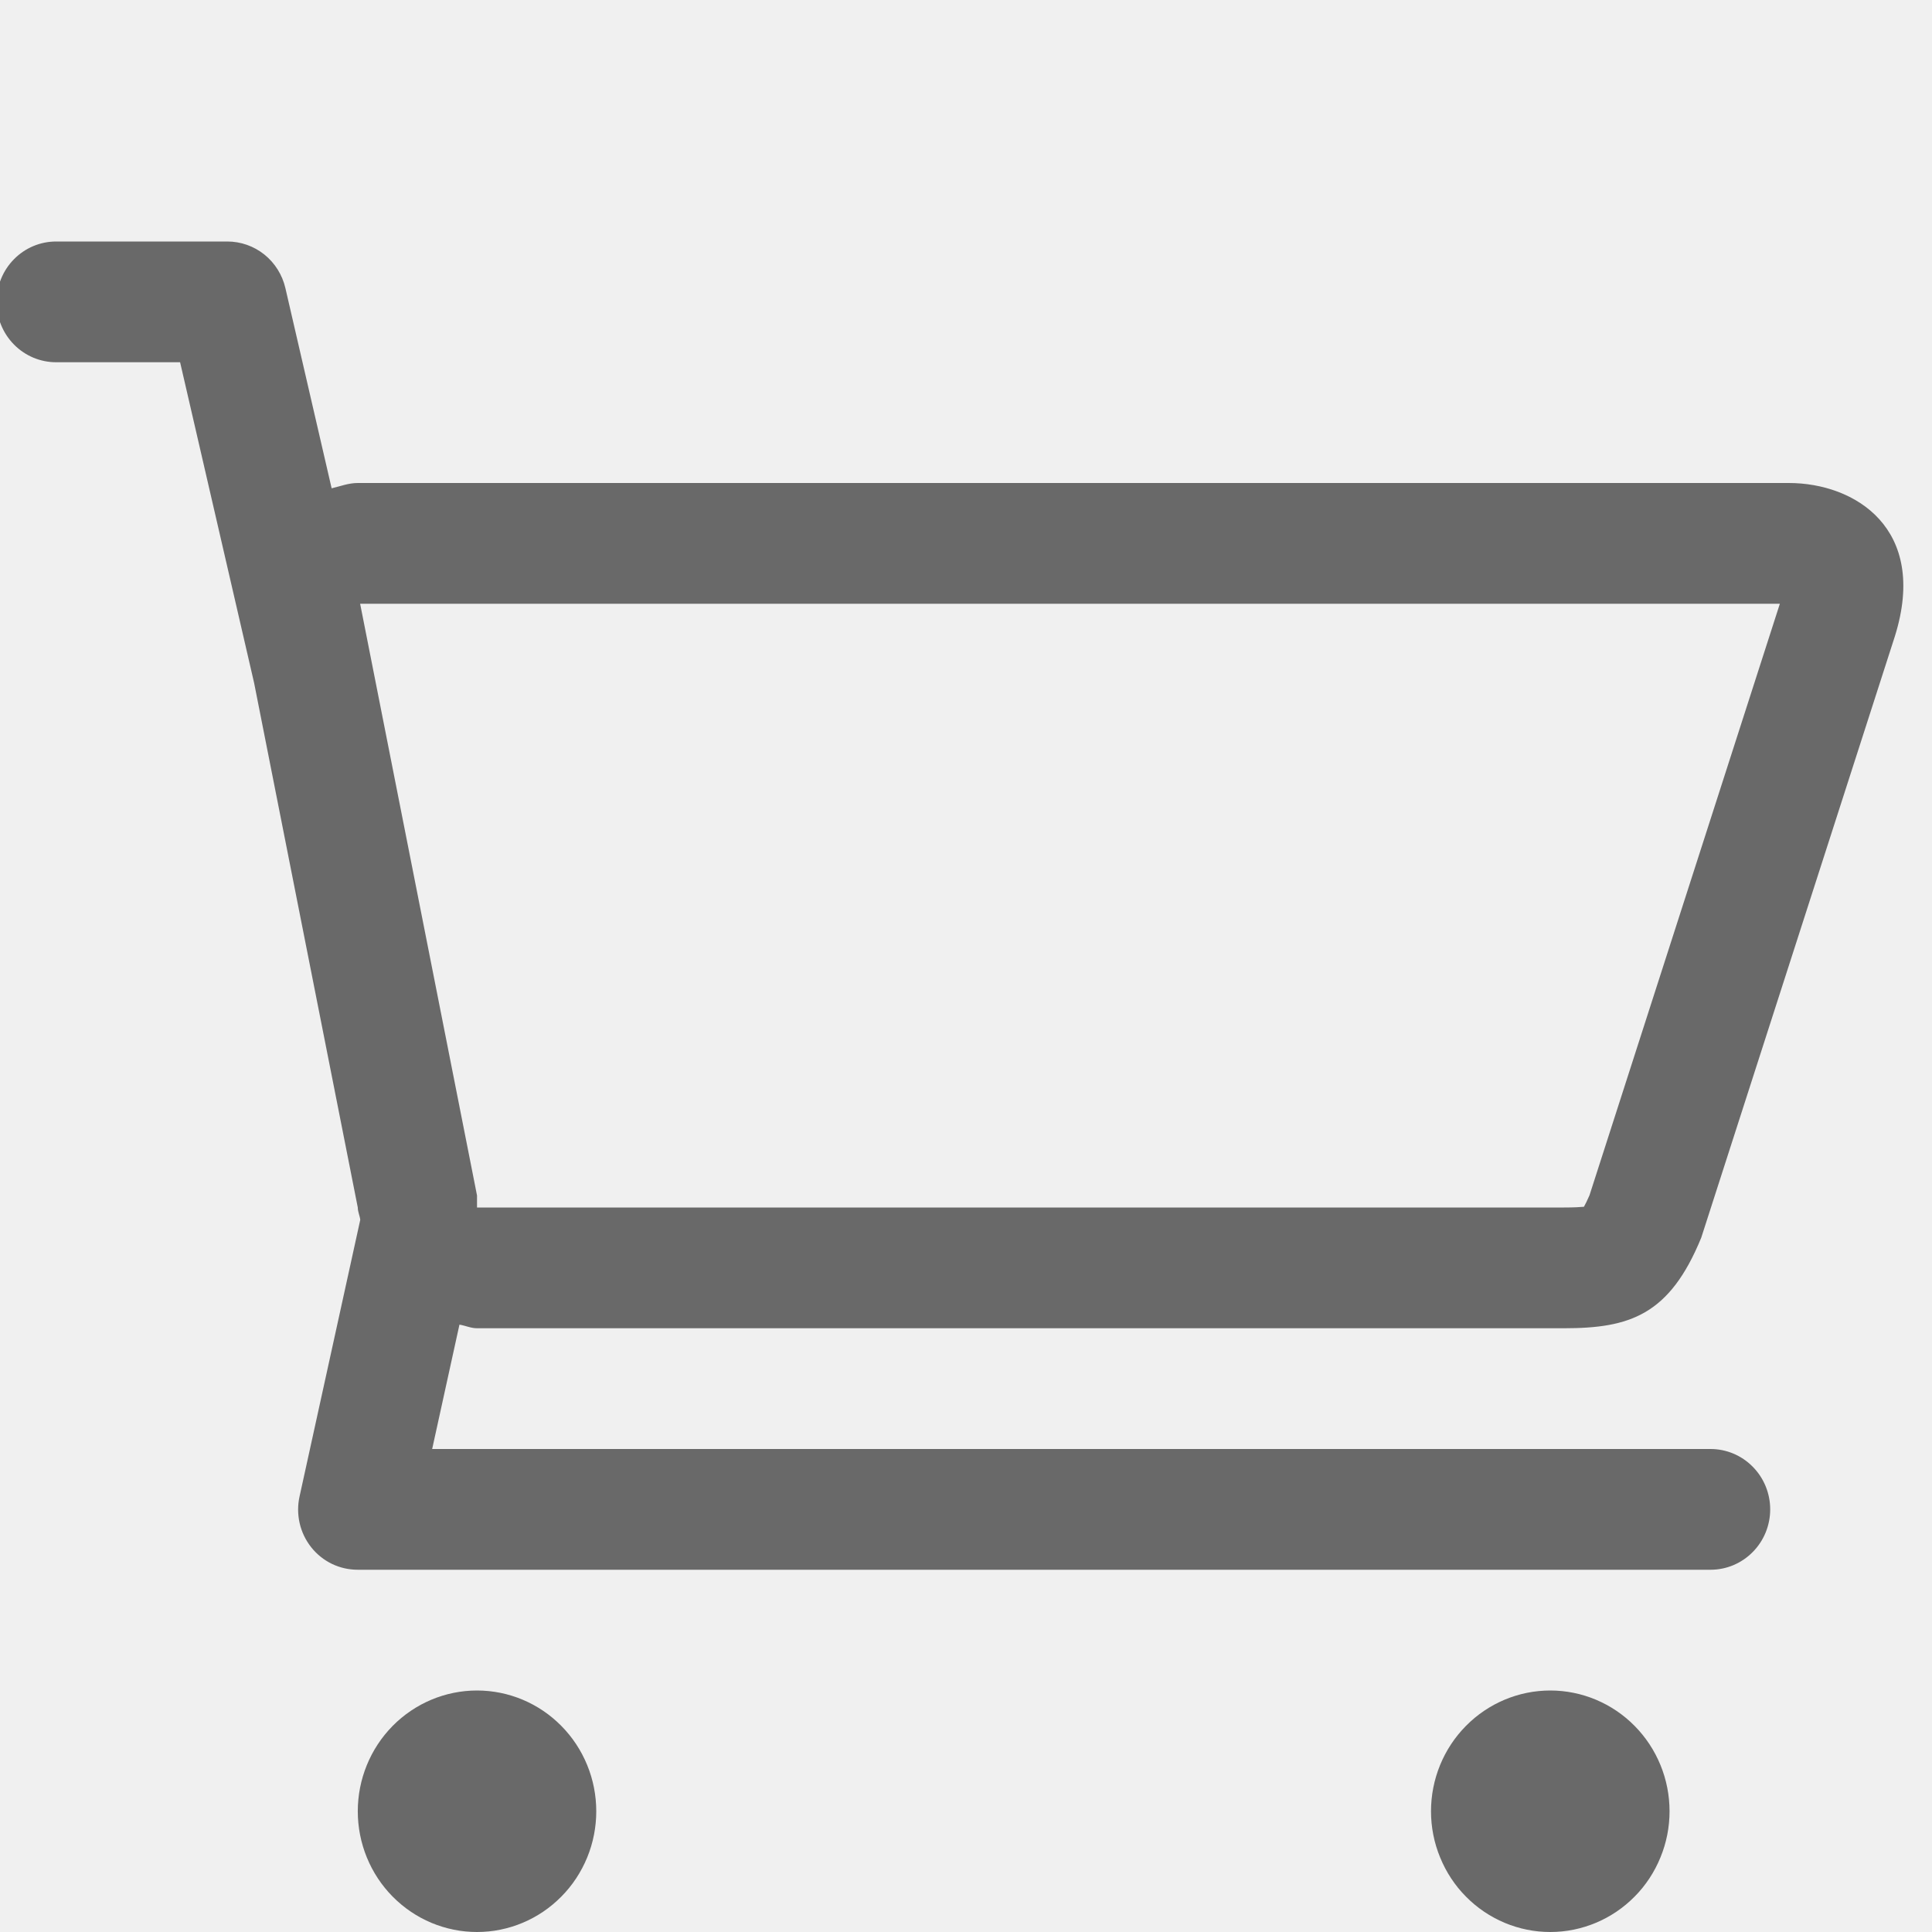
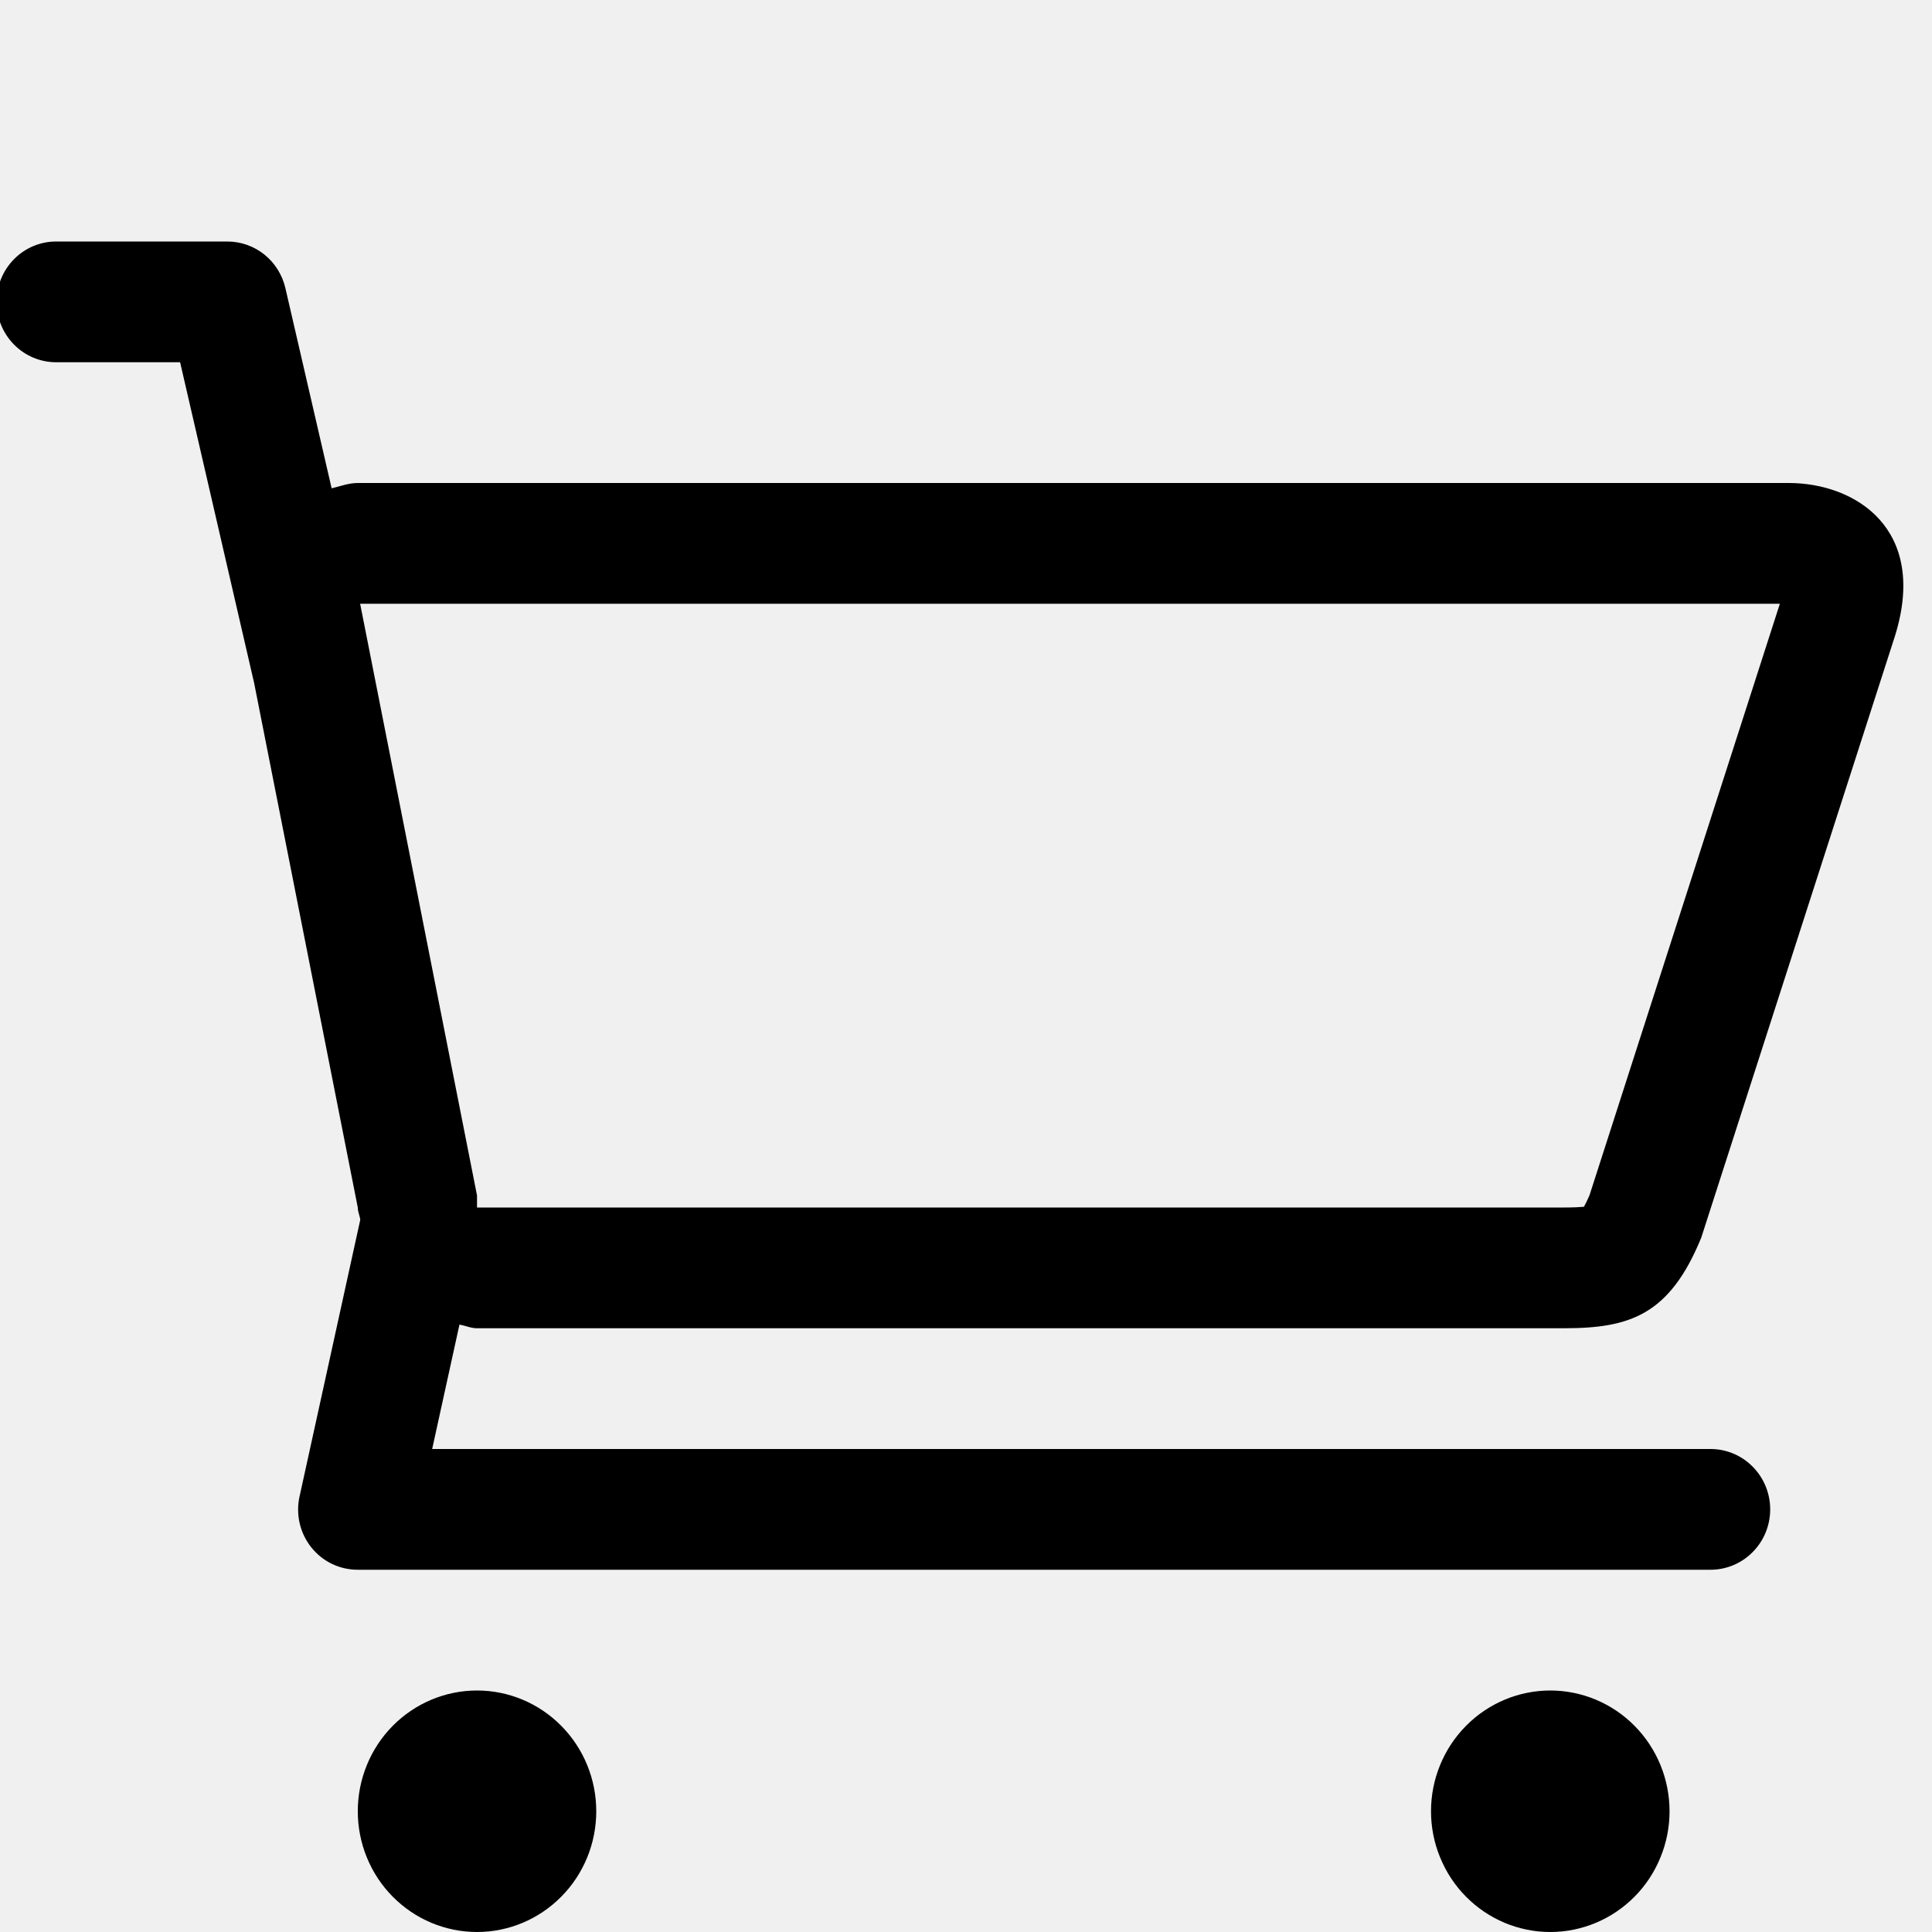
<svg xmlns="http://www.w3.org/2000/svg" width="32" height="32" viewBox="0 0 32 32" fill="none">
  <g clip-path="url(#clip0_344_29)">
-     <path d="M5.926 30C5.926 30.263 5.977 30.523 6.076 30.765C6.175 31.008 6.321 31.229 6.504 31.414C6.688 31.6 6.905 31.747 7.145 31.848C7.385 31.948 7.641 32 7.901 32C8.425 32 8.927 31.789 9.297 31.414C9.481 31.229 9.626 31.008 9.726 30.765C9.825 30.523 9.876 30.263 9.876 30C9.876 29.47 9.668 28.961 9.297 28.586C8.927 28.211 8.425 28 7.901 28C7.377 28 6.875 28.211 6.504 28.586C6.134 28.961 5.926 29.47 5.926 30ZM23.702 30C23.702 30.263 23.753 30.523 23.853 30.765C23.952 31.008 24.097 31.229 24.281 31.414C24.464 31.6 24.682 31.747 24.922 31.848C25.161 31.948 25.418 32 25.677 32C26.201 32 26.704 31.789 27.074 31.414C27.258 31.229 27.403 31.008 27.502 30.765C27.602 30.523 27.653 30.263 27.653 30C27.653 29.47 27.445 28.961 27.074 28.586C26.704 28.211 26.201 28 25.677 28C25.154 28 24.651 28.211 24.281 28.586C23.91 28.961 23.702 29.47 23.702 30ZM-0.057 5C-0.057 5.265 0.047 5.52 0.232 5.707C0.417 5.895 0.668 6 0.93 6H2.983L4.209 11.312L5.926 20C5.926 20.072 5.959 20.134 5.967 20.204L4.962 24.784C4.929 24.93 4.93 25.082 4.963 25.228C4.996 25.374 5.062 25.51 5.154 25.627C5.247 25.744 5.364 25.838 5.498 25.903C5.631 25.967 5.778 26 5.926 26H28.332C28.594 26 28.845 25.895 29.03 25.707C29.216 25.52 29.32 25.265 29.32 25C29.32 24.735 29.216 24.48 29.03 24.293C28.845 24.105 28.594 24 28.332 24H7.158L7.61 21.94C7.709 21.956 7.798 22 7.901 22H25.905C26.995 22 27.653 21.782 28.178 20.5L31.386 10.536C31.943 8.75 30.72 8 29.628 8H5.926C5.772 8 5.637 8.054 5.493 8.088L4.727 4.772C4.676 4.552 4.553 4.356 4.379 4.216C4.204 4.076 3.988 4 3.765 4H0.93C0.668 4 0.417 4.105 0.232 4.293C0.047 4.48 -0.057 4.735 -0.057 5ZM5.965 10H29.48L26.327 19.798C26.29 19.884 26.258 19.946 26.235 19.988C26.169 19.994 26.067 20 25.905 20H7.901V19.802L7.863 19.608L5.965 10Z" fill="#696969" />
+     <path d="M5.926 30C5.926 30.263 5.977 30.523 6.076 30.765C6.175 31.008 6.321 31.229 6.504 31.414C6.688 31.6 6.905 31.747 7.145 31.848C7.385 31.948 7.641 32 7.901 32C8.425 32 8.927 31.789 9.297 31.414C9.481 31.229 9.626 31.008 9.726 30.765C9.825 30.523 9.876 30.263 9.876 30C9.876 29.47 9.668 28.961 9.297 28.586C8.927 28.211 8.425 28 7.901 28C7.377 28 6.875 28.211 6.504 28.586C6.134 28.961 5.926 29.47 5.926 30ZM23.702 30C23.702 30.263 23.753 30.523 23.853 30.765C23.952 31.008 24.097 31.229 24.281 31.414C24.464 31.6 24.682 31.747 24.922 31.848C25.161 31.948 25.418 32 25.677 32C26.201 32 26.704 31.789 27.074 31.414C27.258 31.229 27.403 31.008 27.502 30.765C27.602 30.523 27.653 30.263 27.653 30C27.653 29.47 27.445 28.961 27.074 28.586C26.704 28.211 26.201 28 25.677 28C25.154 28 24.651 28.211 24.281 28.586C23.91 28.961 23.702 29.47 23.702 30ZM-0.057 5C-0.057 5.265 0.047 5.52 0.232 5.707C0.417 5.895 0.668 6 0.93 6H2.983L4.209 11.312L5.926 20C5.926 20.072 5.959 20.134 5.967 20.204L4.962 24.784C4.929 24.93 4.93 25.082 4.963 25.228C4.996 25.374 5.062 25.51 5.154 25.627C5.247 25.744 5.364 25.838 5.498 25.903C5.631 25.967 5.778 26 5.926 26H28.332C28.594 26 28.845 25.895 29.03 25.707C29.216 25.52 29.32 25.265 29.32 25C29.32 24.735 29.216 24.48 29.03 24.293C28.845 24.105 28.594 24 28.332 24H7.158L7.61 21.94C7.709 21.956 7.798 22 7.901 22H25.905C26.995 22 27.653 21.782 28.178 20.5L31.386 10.536C31.943 8.75 30.72 8 29.628 8H5.926C5.772 8 5.637 8.054 5.493 8.088L4.727 4.772C4.676 4.552 4.553 4.356 4.379 4.216C4.204 4.076 3.988 4 3.765 4H0.93C0.668 4 0.417 4.105 0.232 4.293C0.047 4.48 -0.057 4.735 -0.057 5ZM5.965 10H29.48L26.327 19.798C26.29 19.884 26.258 19.946 26.235 19.988C26.169 19.994 26.067 20 25.905 20H7.901V19.802L7.863 19.608L5.965 10Z" fill="black" />
  </g>
  <defs>
    <clipPath id="clip0_344_29">
      <rect width="32" height="32" fill="white" />
    </clipPath>
  </defs>
</svg>
